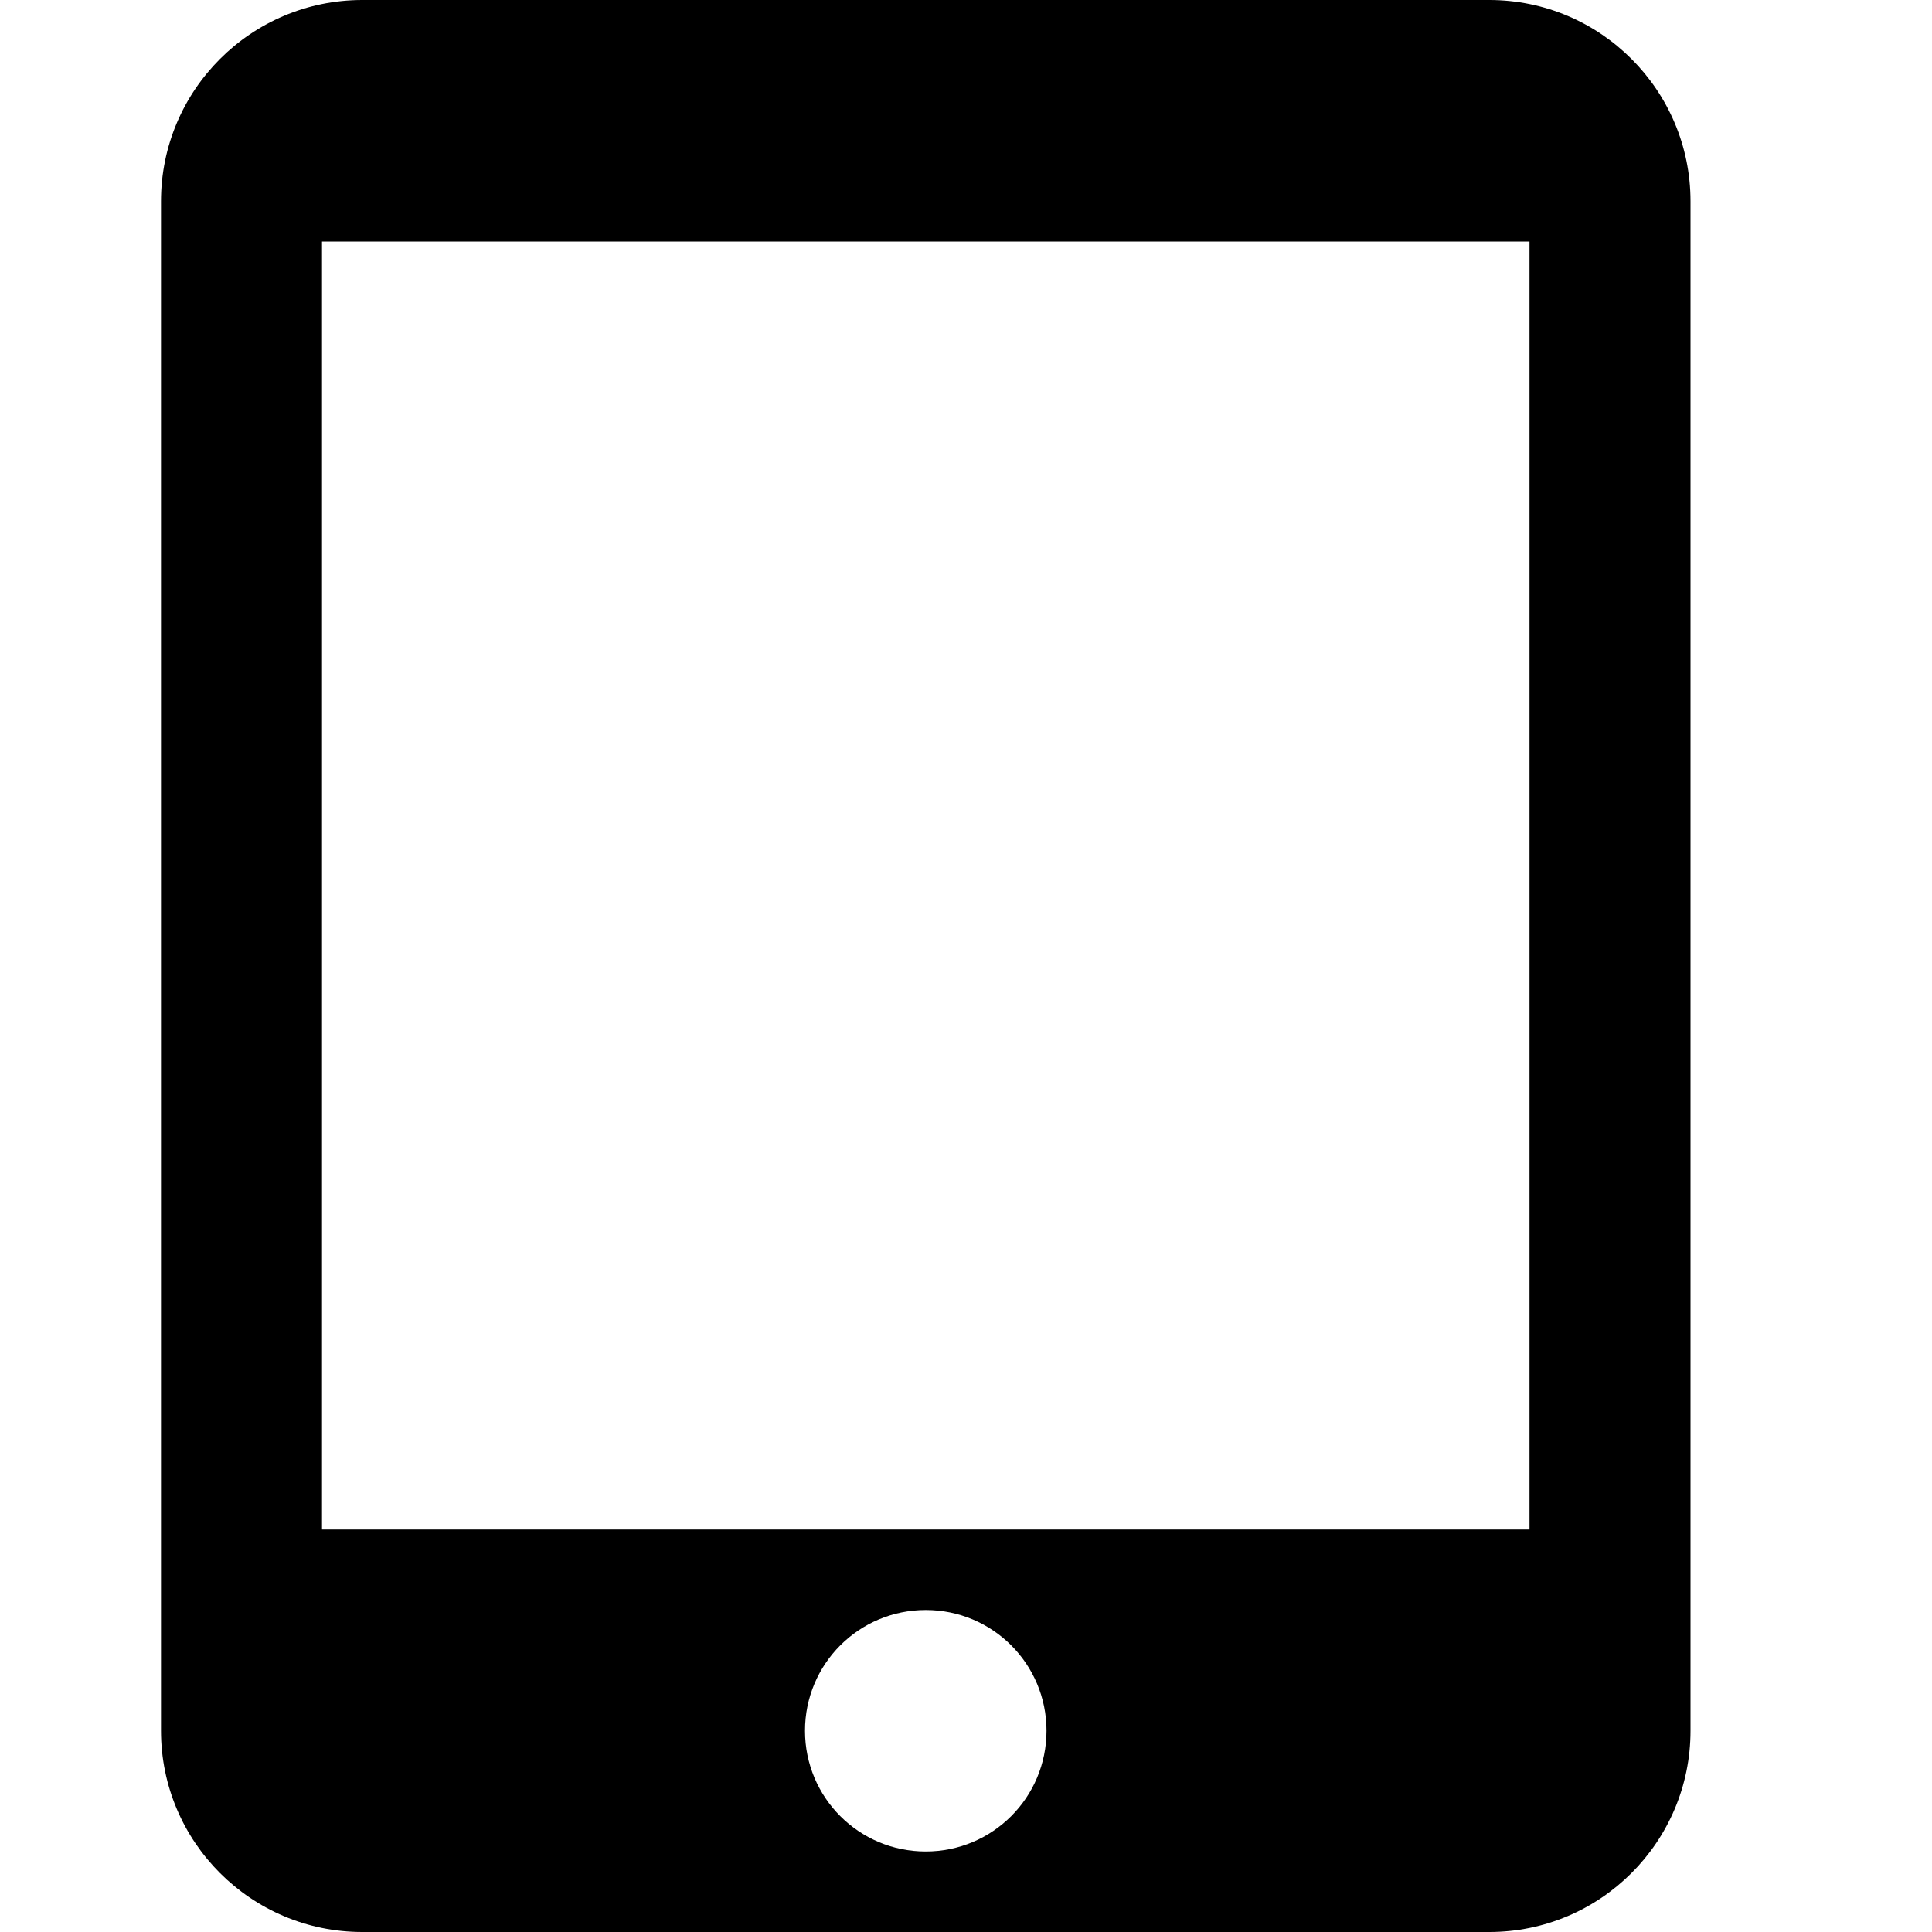
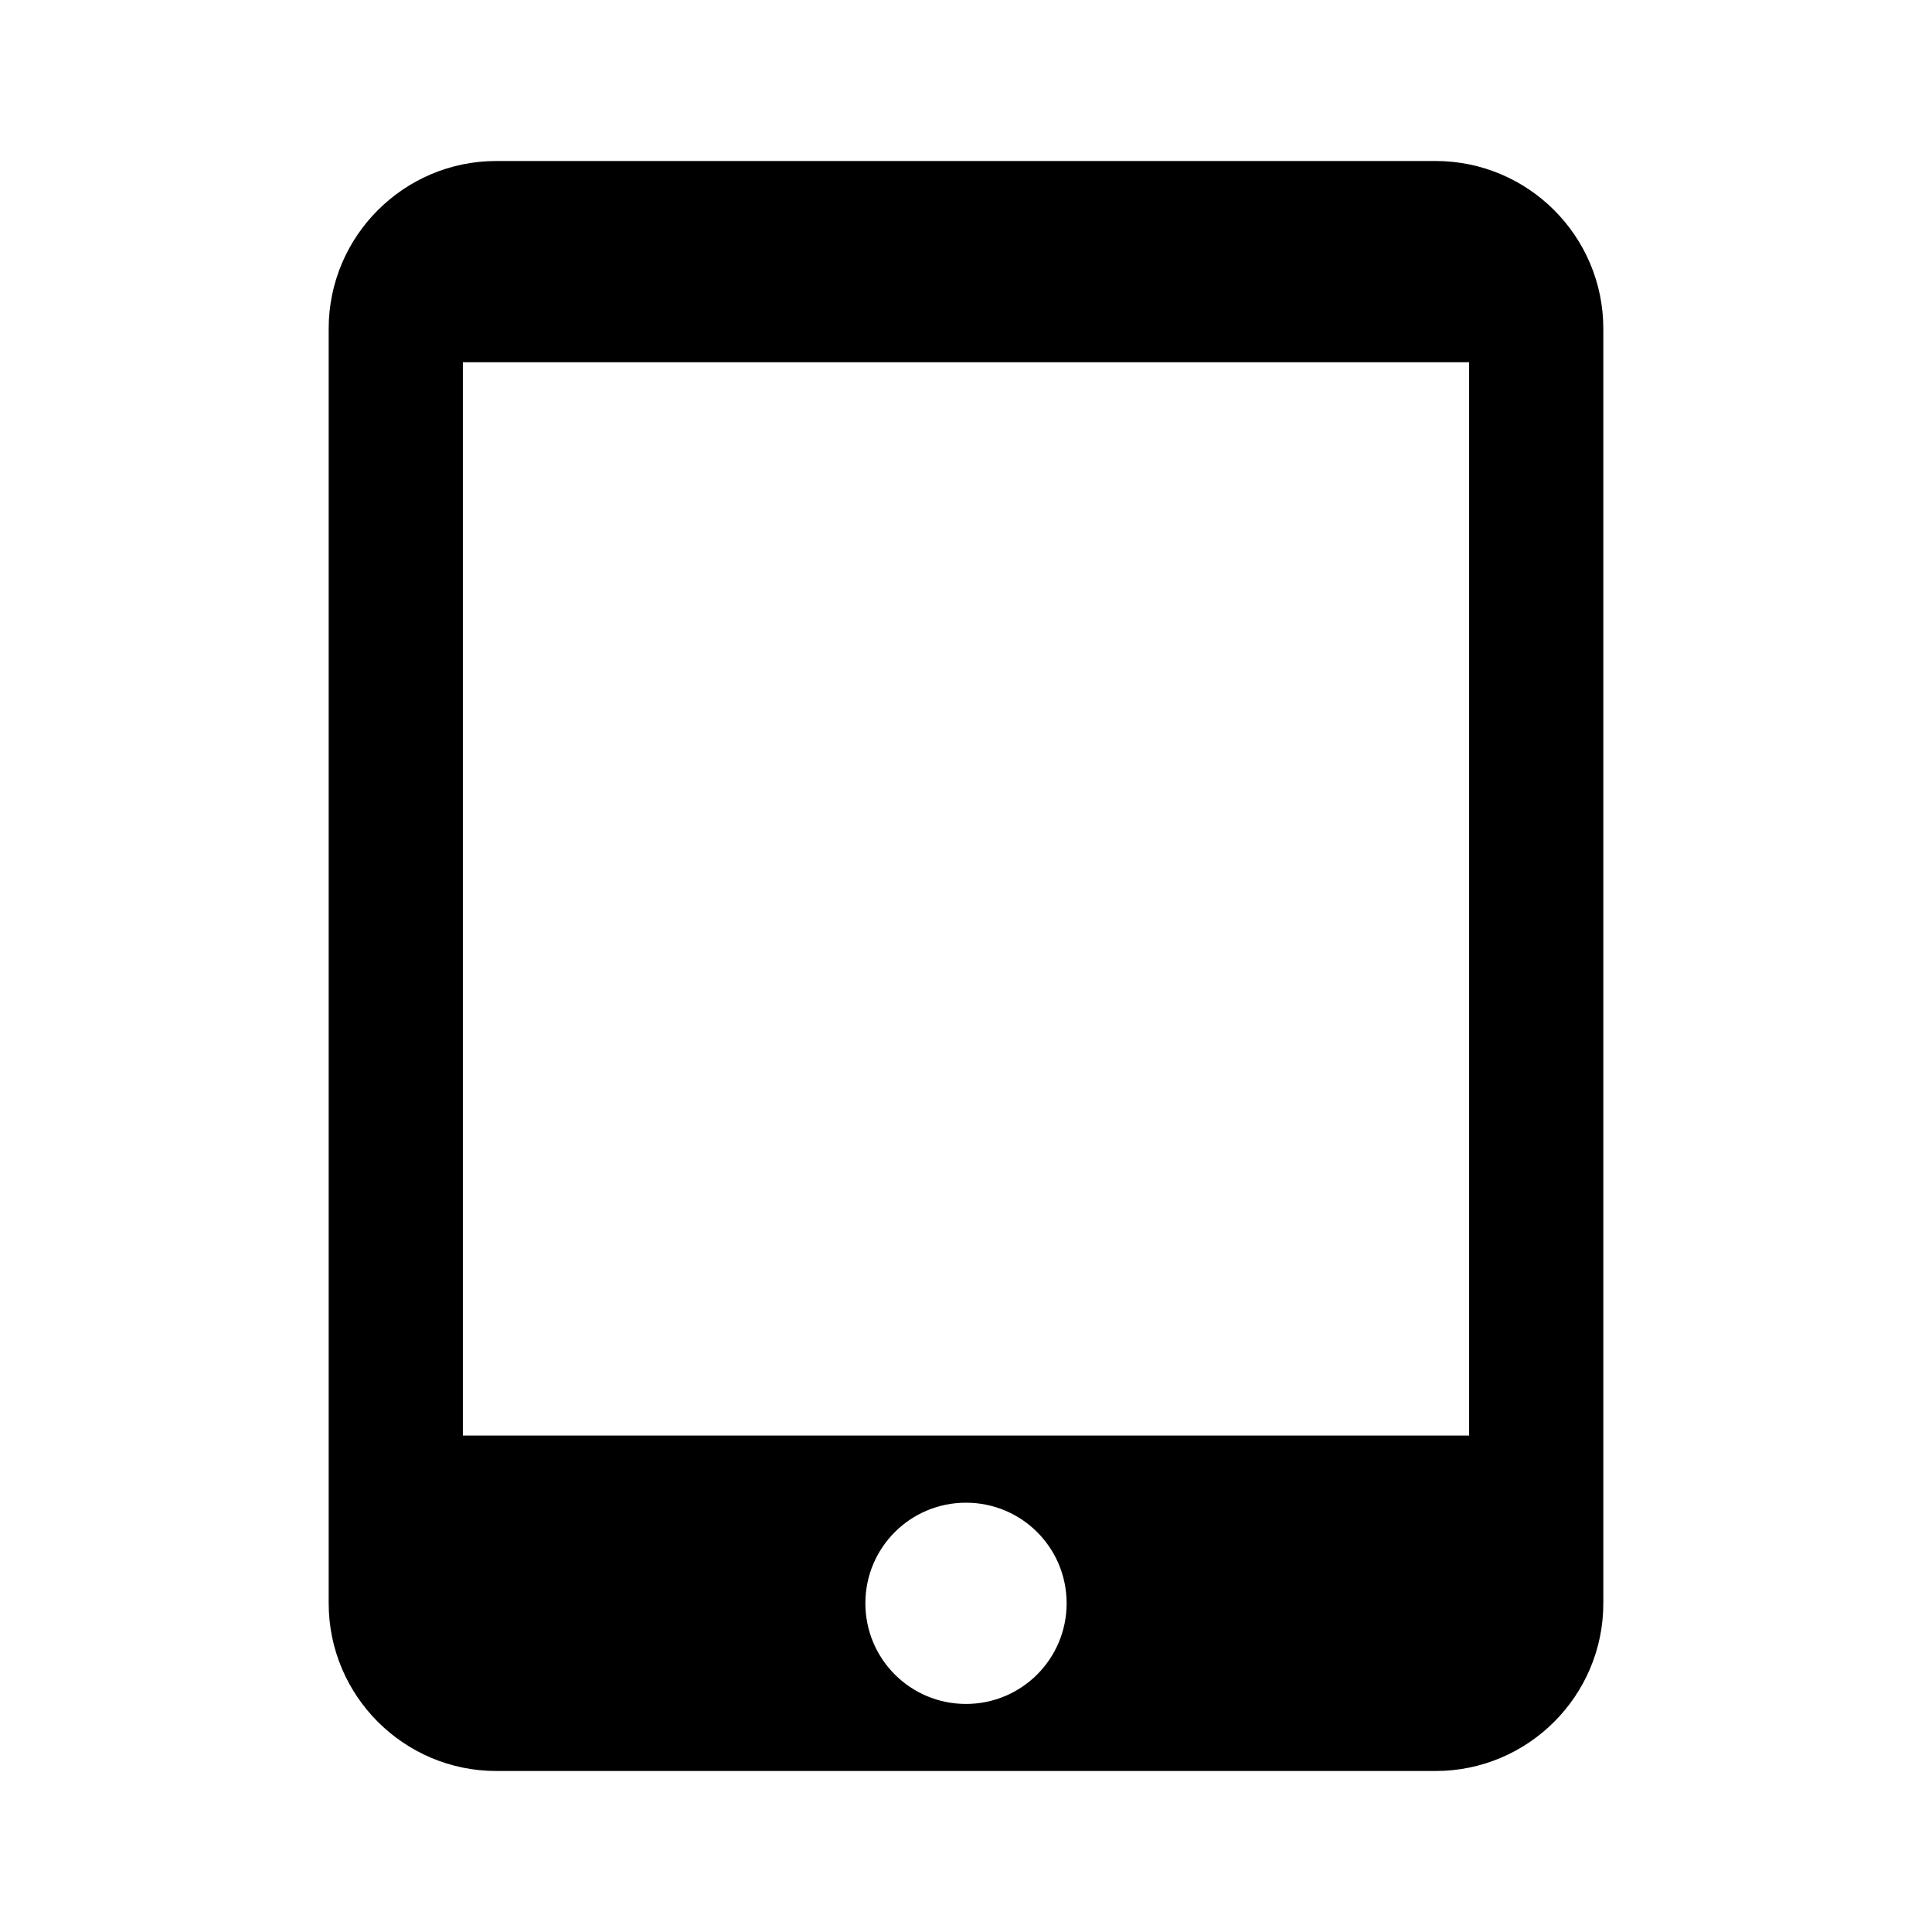
- <svg xmlns="http://www.w3.org/2000/svg" width="24" height="24" viewBox="0 0 24 24">
-   <path d="M18.5 0h-14C3.12 0 2 1.12 2 2.5v19C2 22.88 3.12 24 4.5 24h14c1.38 0 2.5-1.12 2.5-2.5v-19C21 1.12 19.88 0 18.5 0zm-7 23c-.83 0-1.5-.67-1.5-1.5s.67-1.5 1.5-1.5 1.5.67 1.5 1.5-.67 1.5-1.5 1.5zm7.5-4H4V3h15v16z" />
+ <svg xmlns="http://www.w3.org/2000/svg" version="1.1" id="master" x="0px" y="0px" width="24px" height="24px" viewBox="0 0 24 24" enable-background="new 0 0 24 24" xml:space="preserve">
+   <rect fill="none" width="24" height="24" />
+   <path d="M17.833,2H6.166C5.017,2,4.083,2.934,4.083,4.083v15.833C4.083,21.066,5.017,22,6.166,22h11.667  c1.15,0,2.084-0.934,2.084-2.083V4.083C19.917,2.934,18.983,2,17.833,2z M12,21.167c-0.692,0-1.25-0.559-1.25-1.25  c0-0.692,0.558-1.25,1.25-1.25c0.691,0,1.25,0.558,1.25,1.25C13.25,20.608,12.691,21.167,12,21.167z M18.25,17.833H5.75V4.5h12.5  V17.833z" />
</svg>
